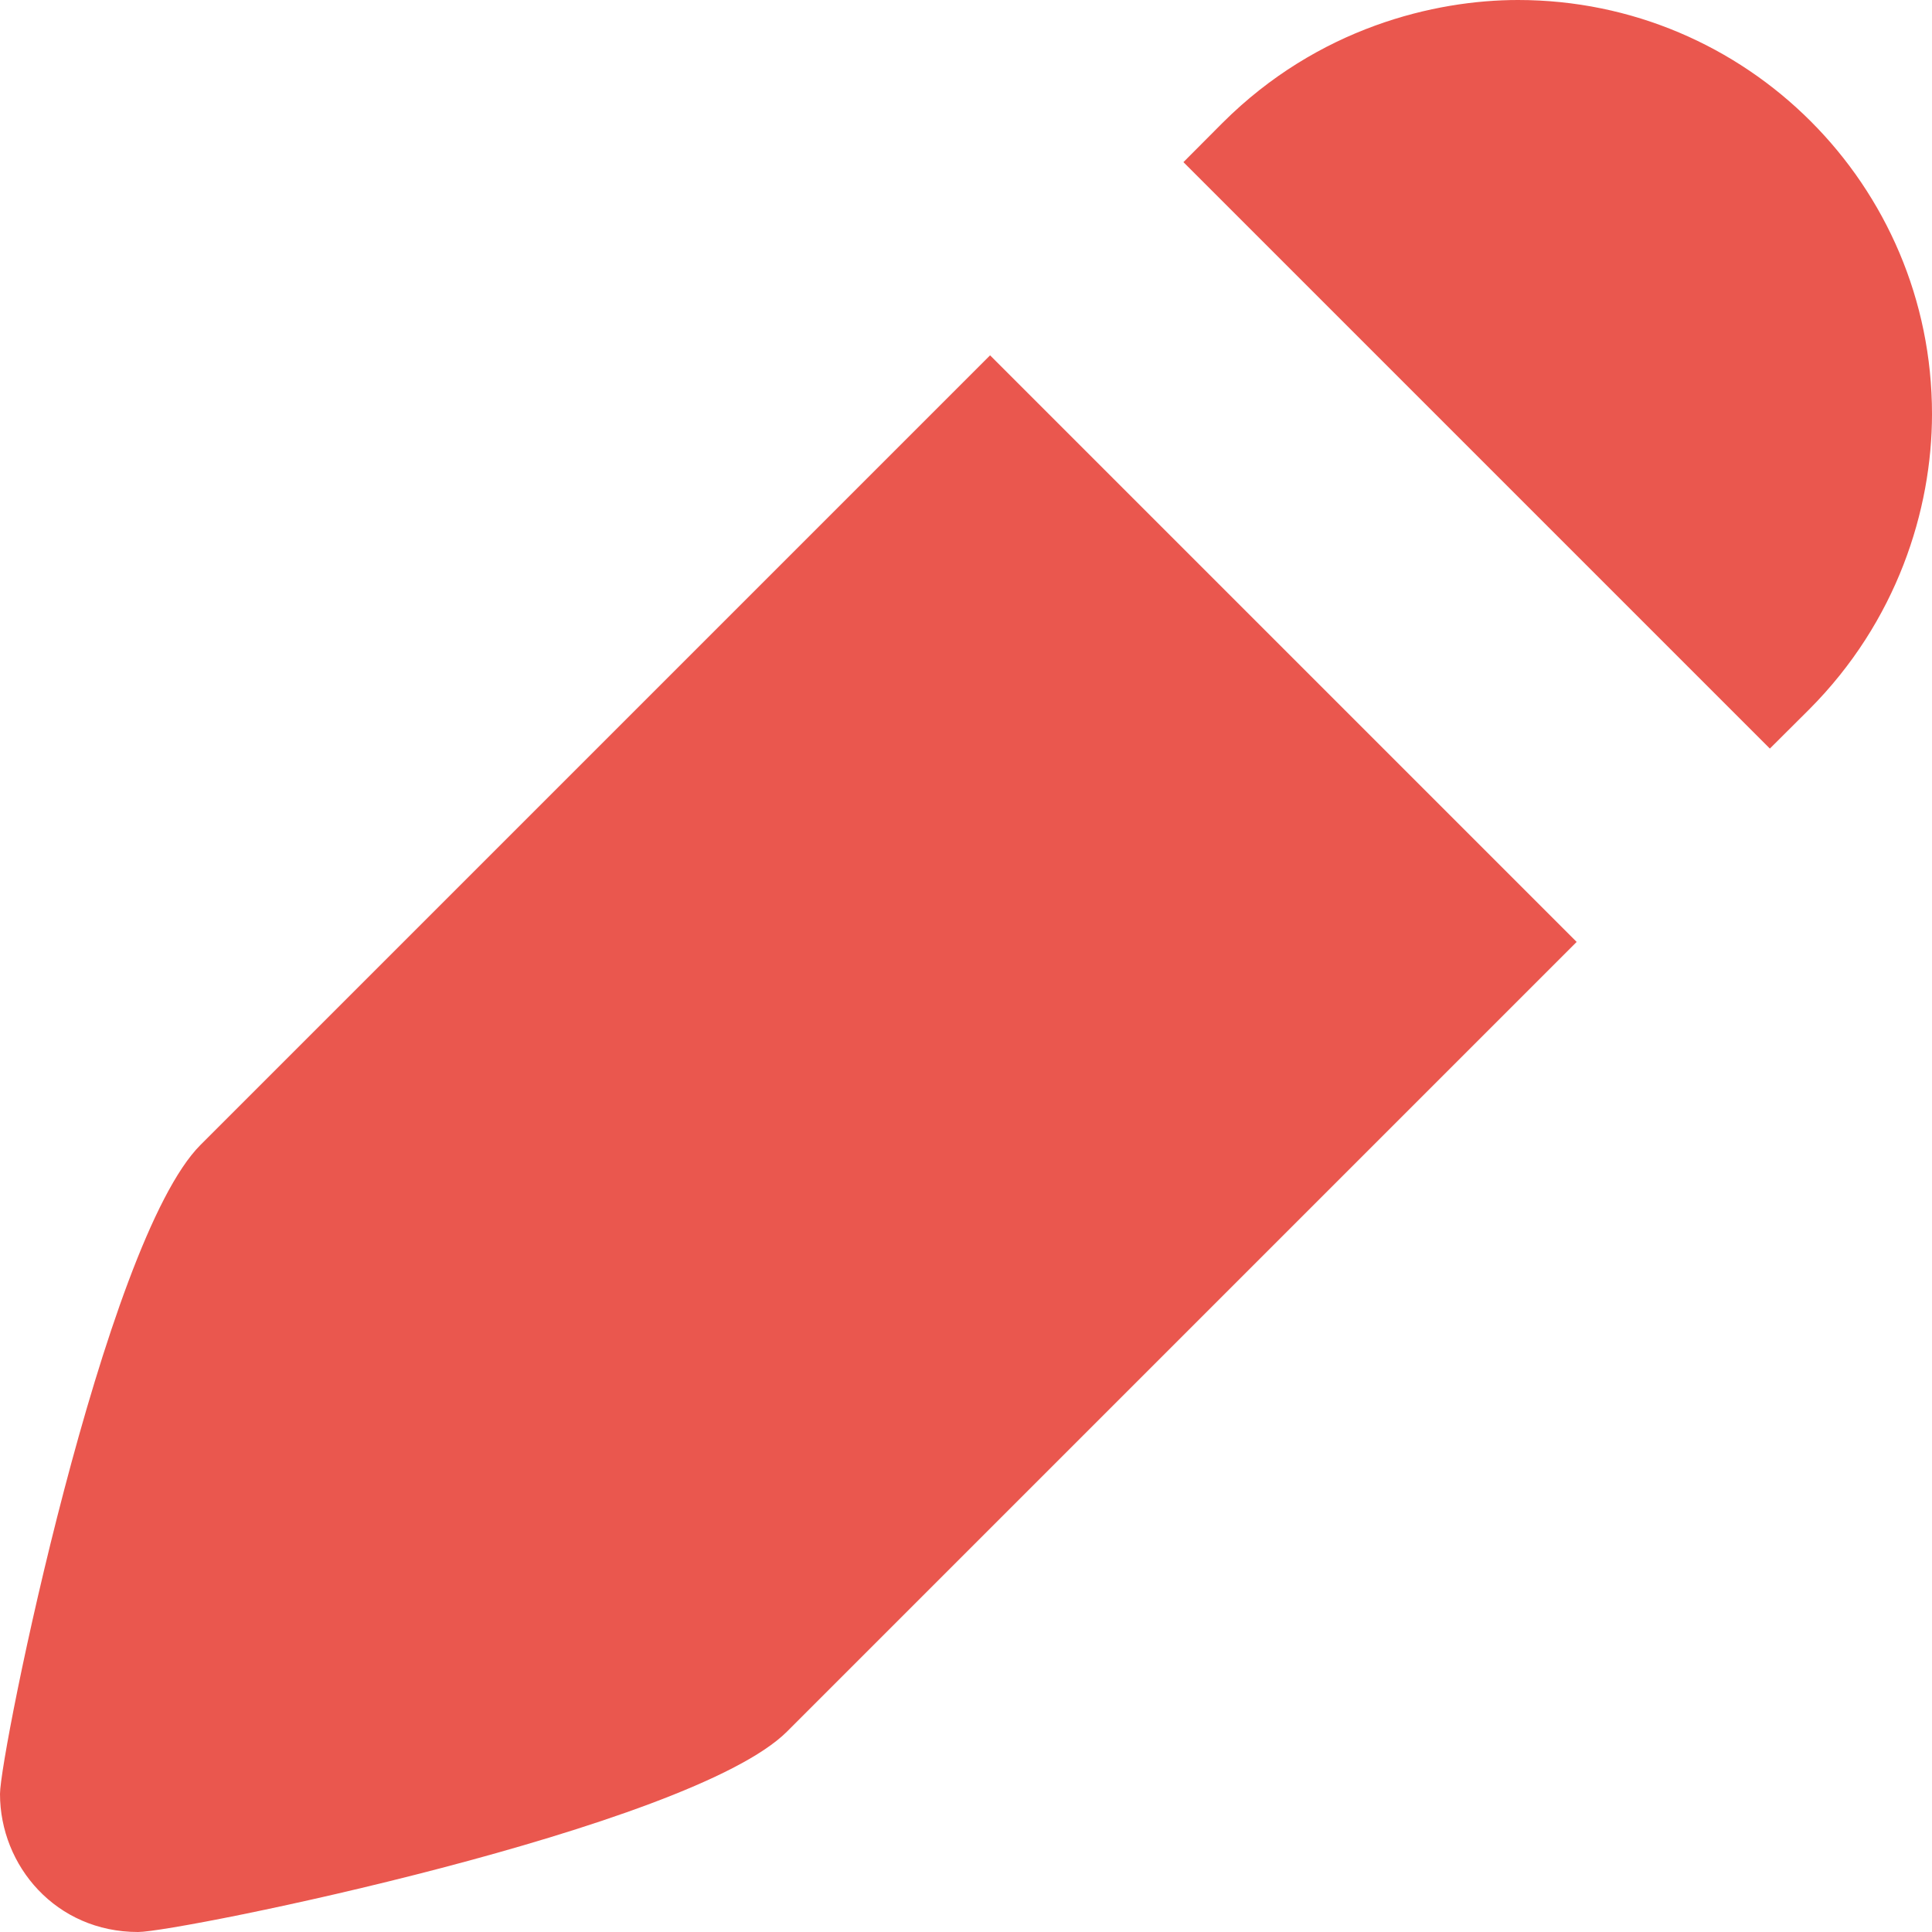
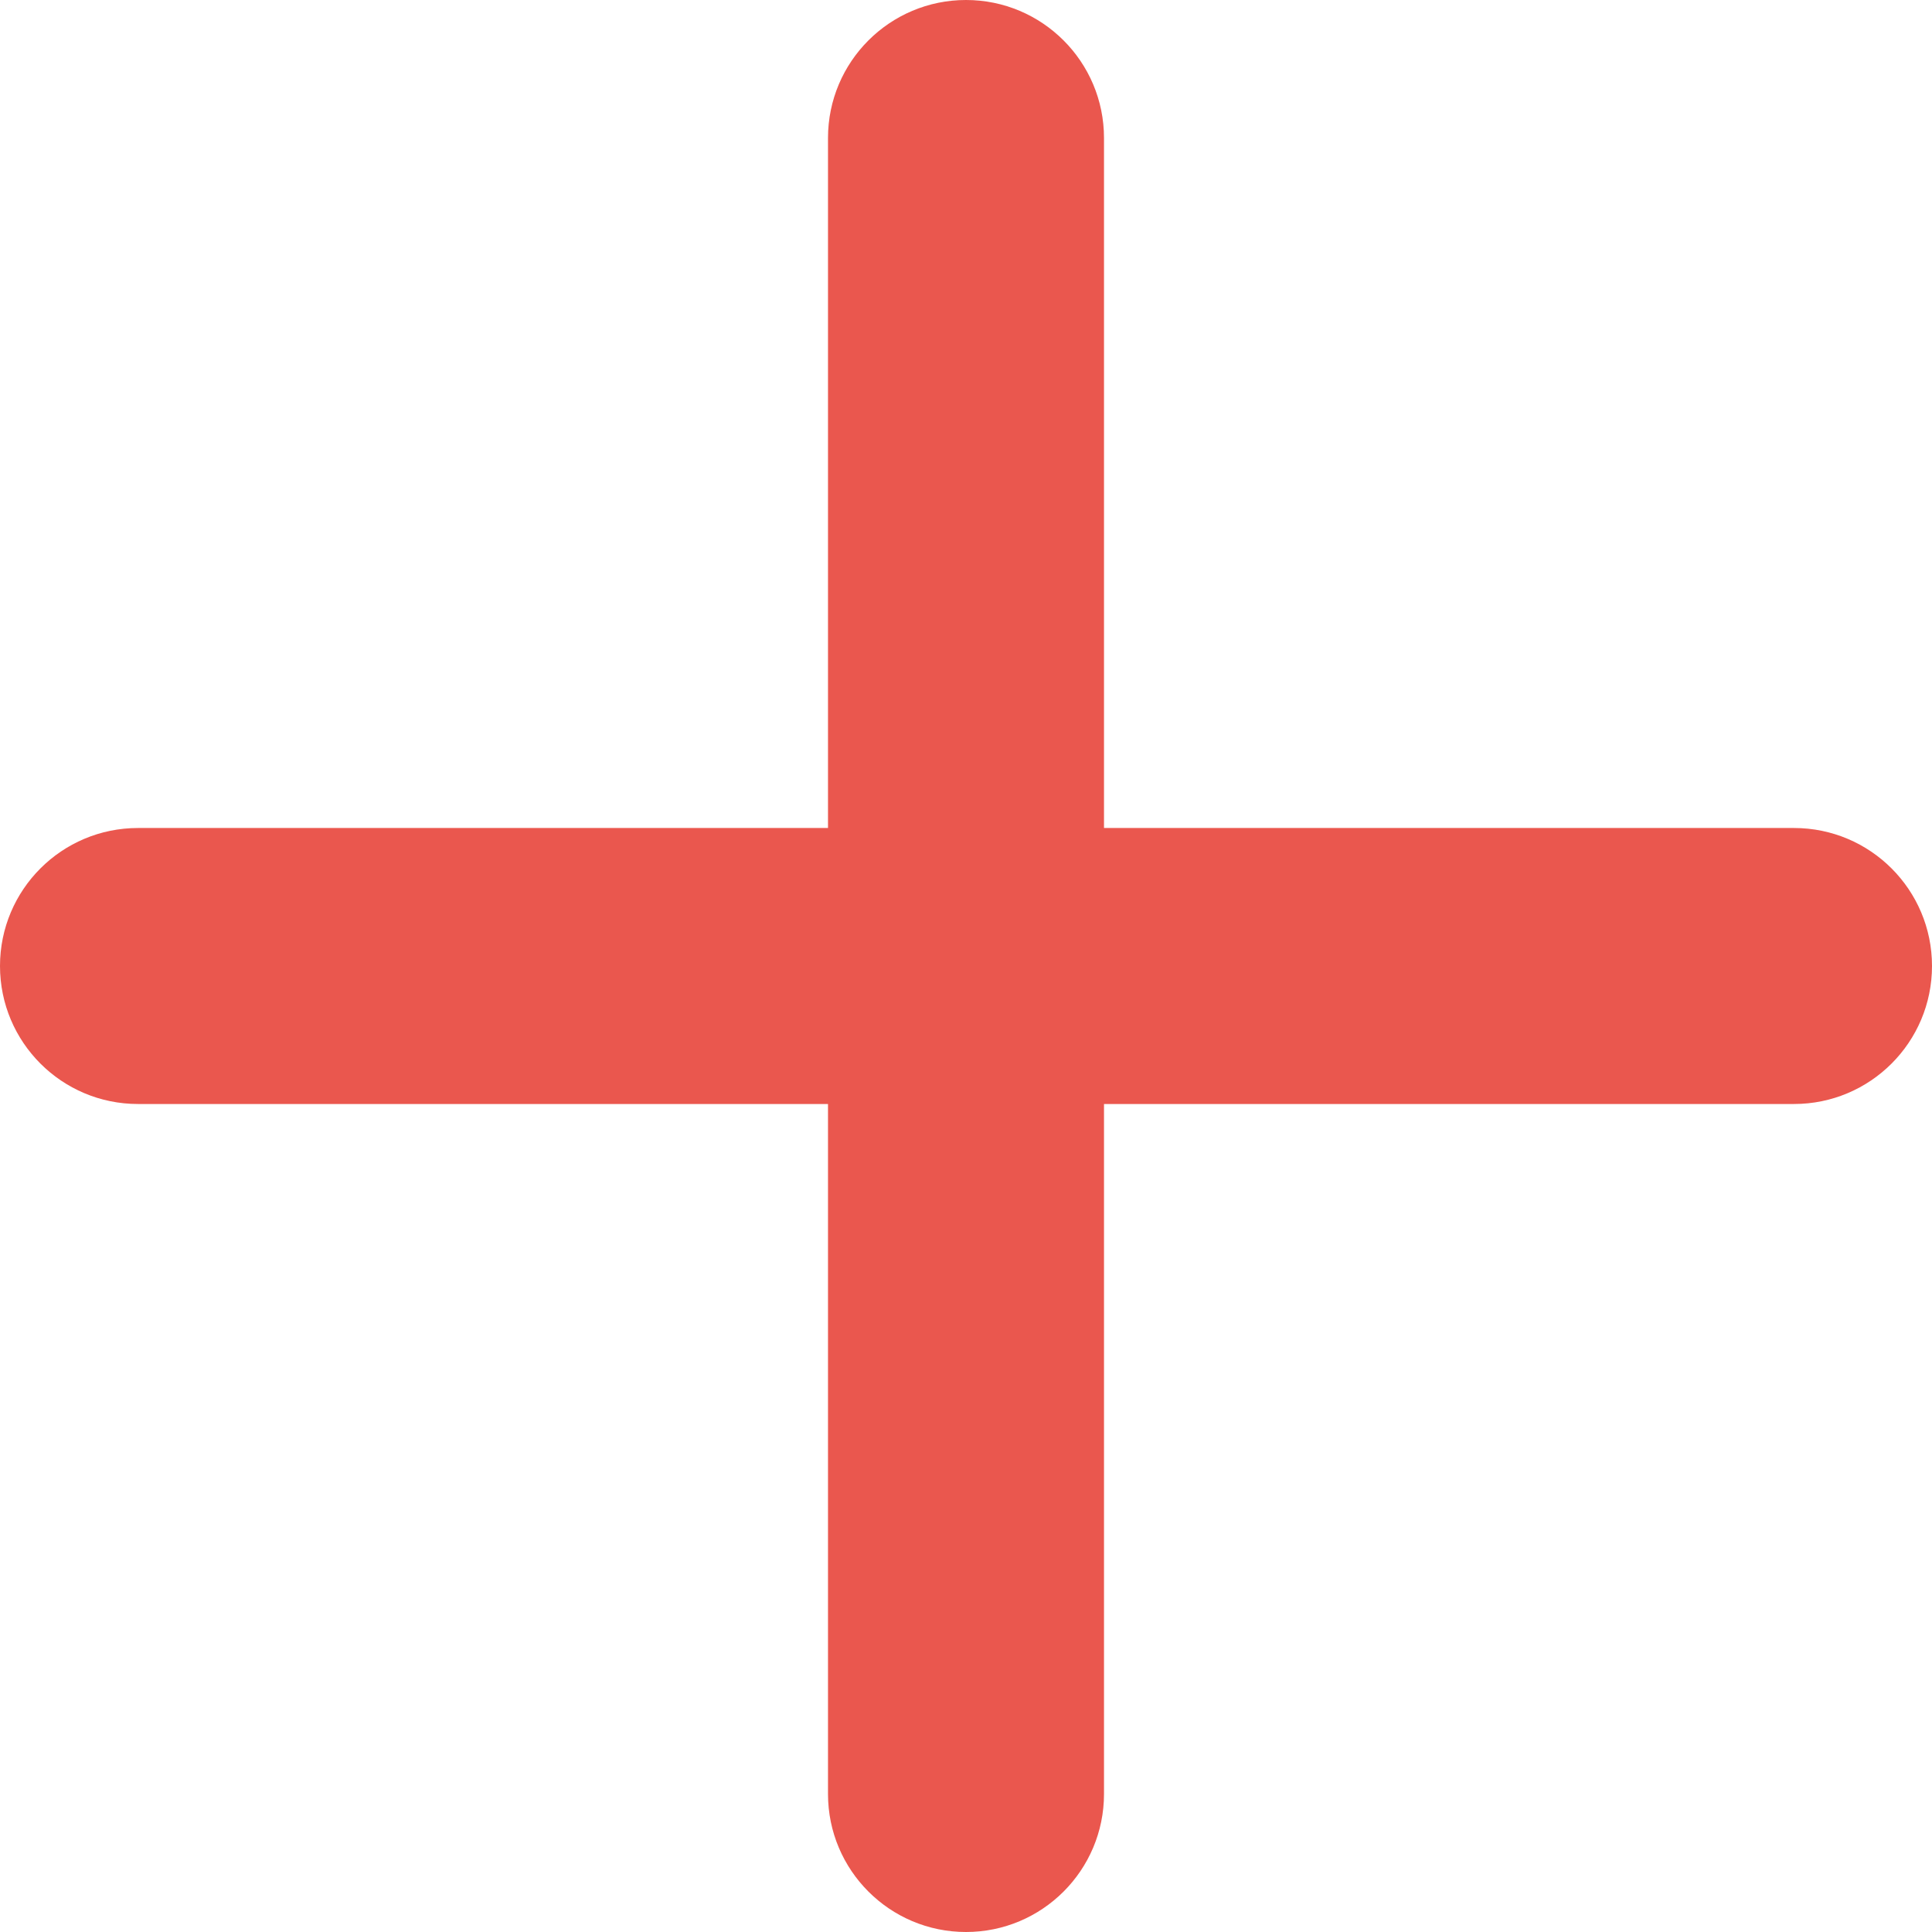
- <svg xmlns="http://www.w3.org/2000/svg" width="13" height="13" viewBox="0 0 13 13" fill="none">
-   <path d="M1.349 7.704C0.7 8.353 0 11.796 0 12.071C0 12.555 0.377 13 0.929 13C1.204 13 4.647 12.3 5.296 11.651L10.609 6.338L6.662 2.391L1.349 7.704ZM10.214 0C9.655 0 8.869 0.185 8.226 0.827L7.963 1.091L11.909 5.037L12.173 4.774C12.764 4.182 13 3.431 13 2.786C13 1.247 11.752 0 10.214 0Z" fill="#ea574e" />
+ <svg xmlns="http://www.w3.org/2000/svg" width="14" height="14" viewBox="0 0 14 14" fill="none">
+   <rect y="6" width="14" height="2" rx="1" fill="#EA574E" />
+   <rect x="8" width="14" height="2" rx="1" transform="rotate(90 8 0)" fill="#EA574E" />
</svg>
